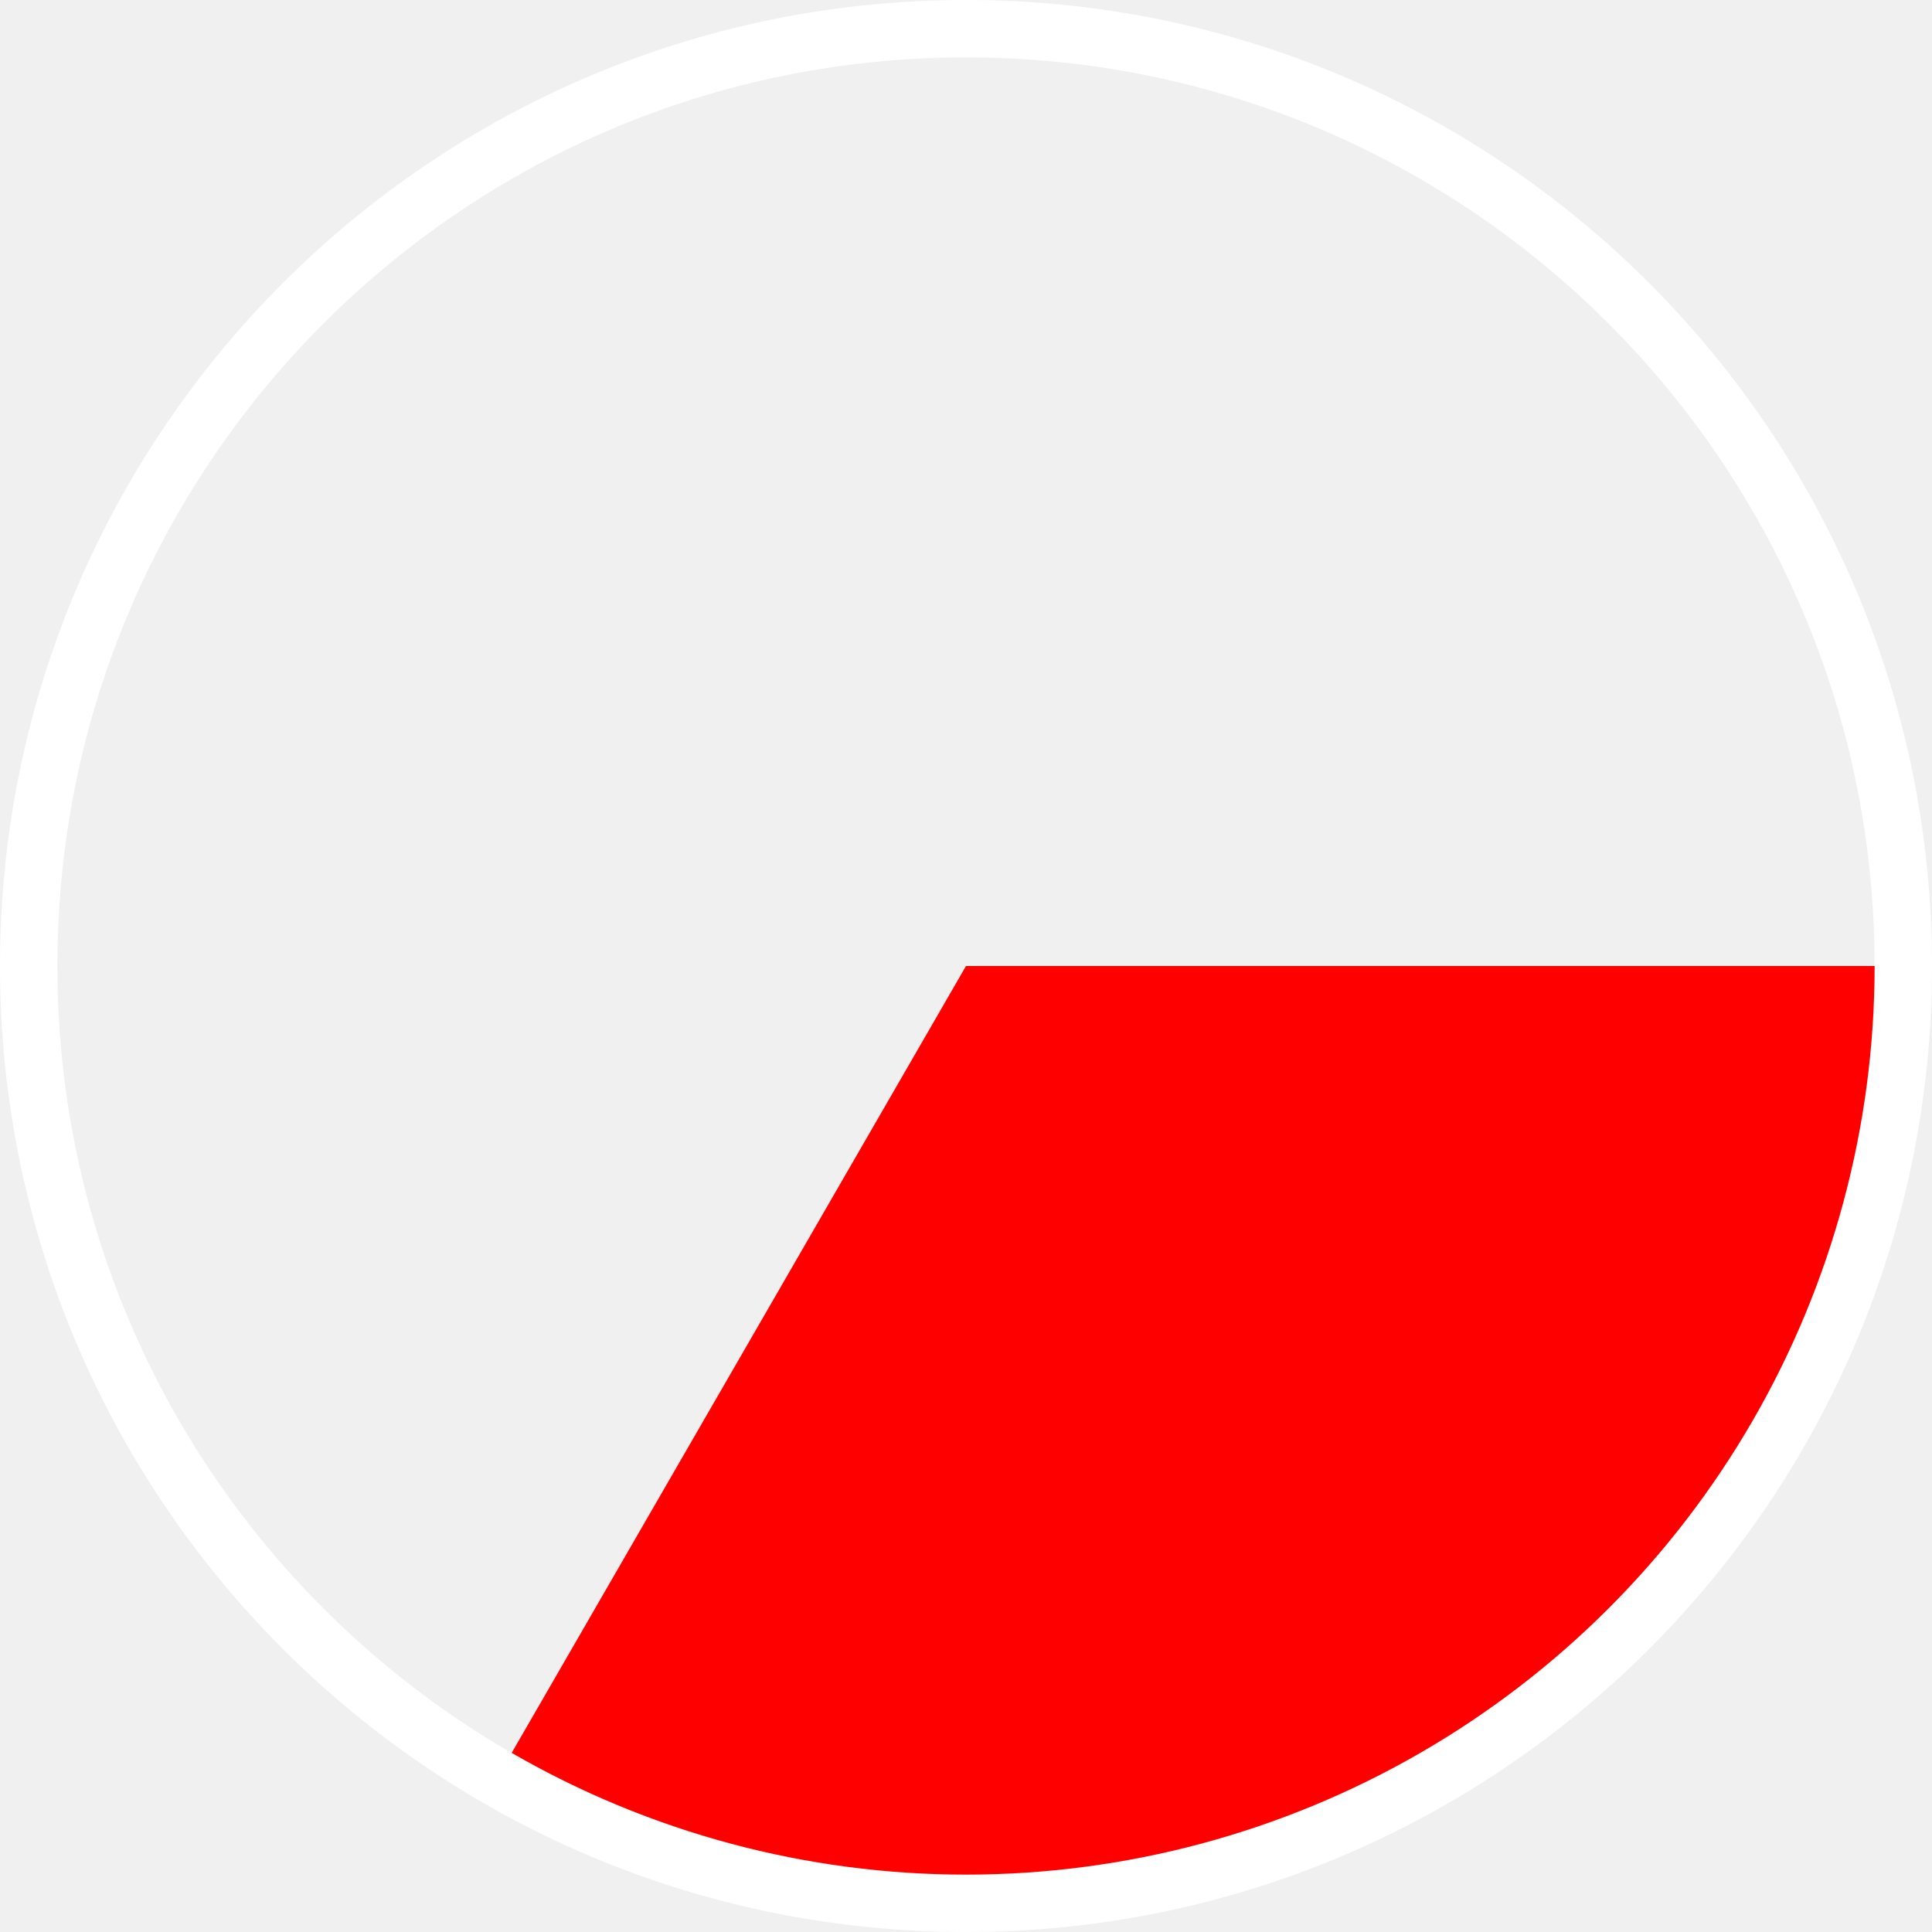
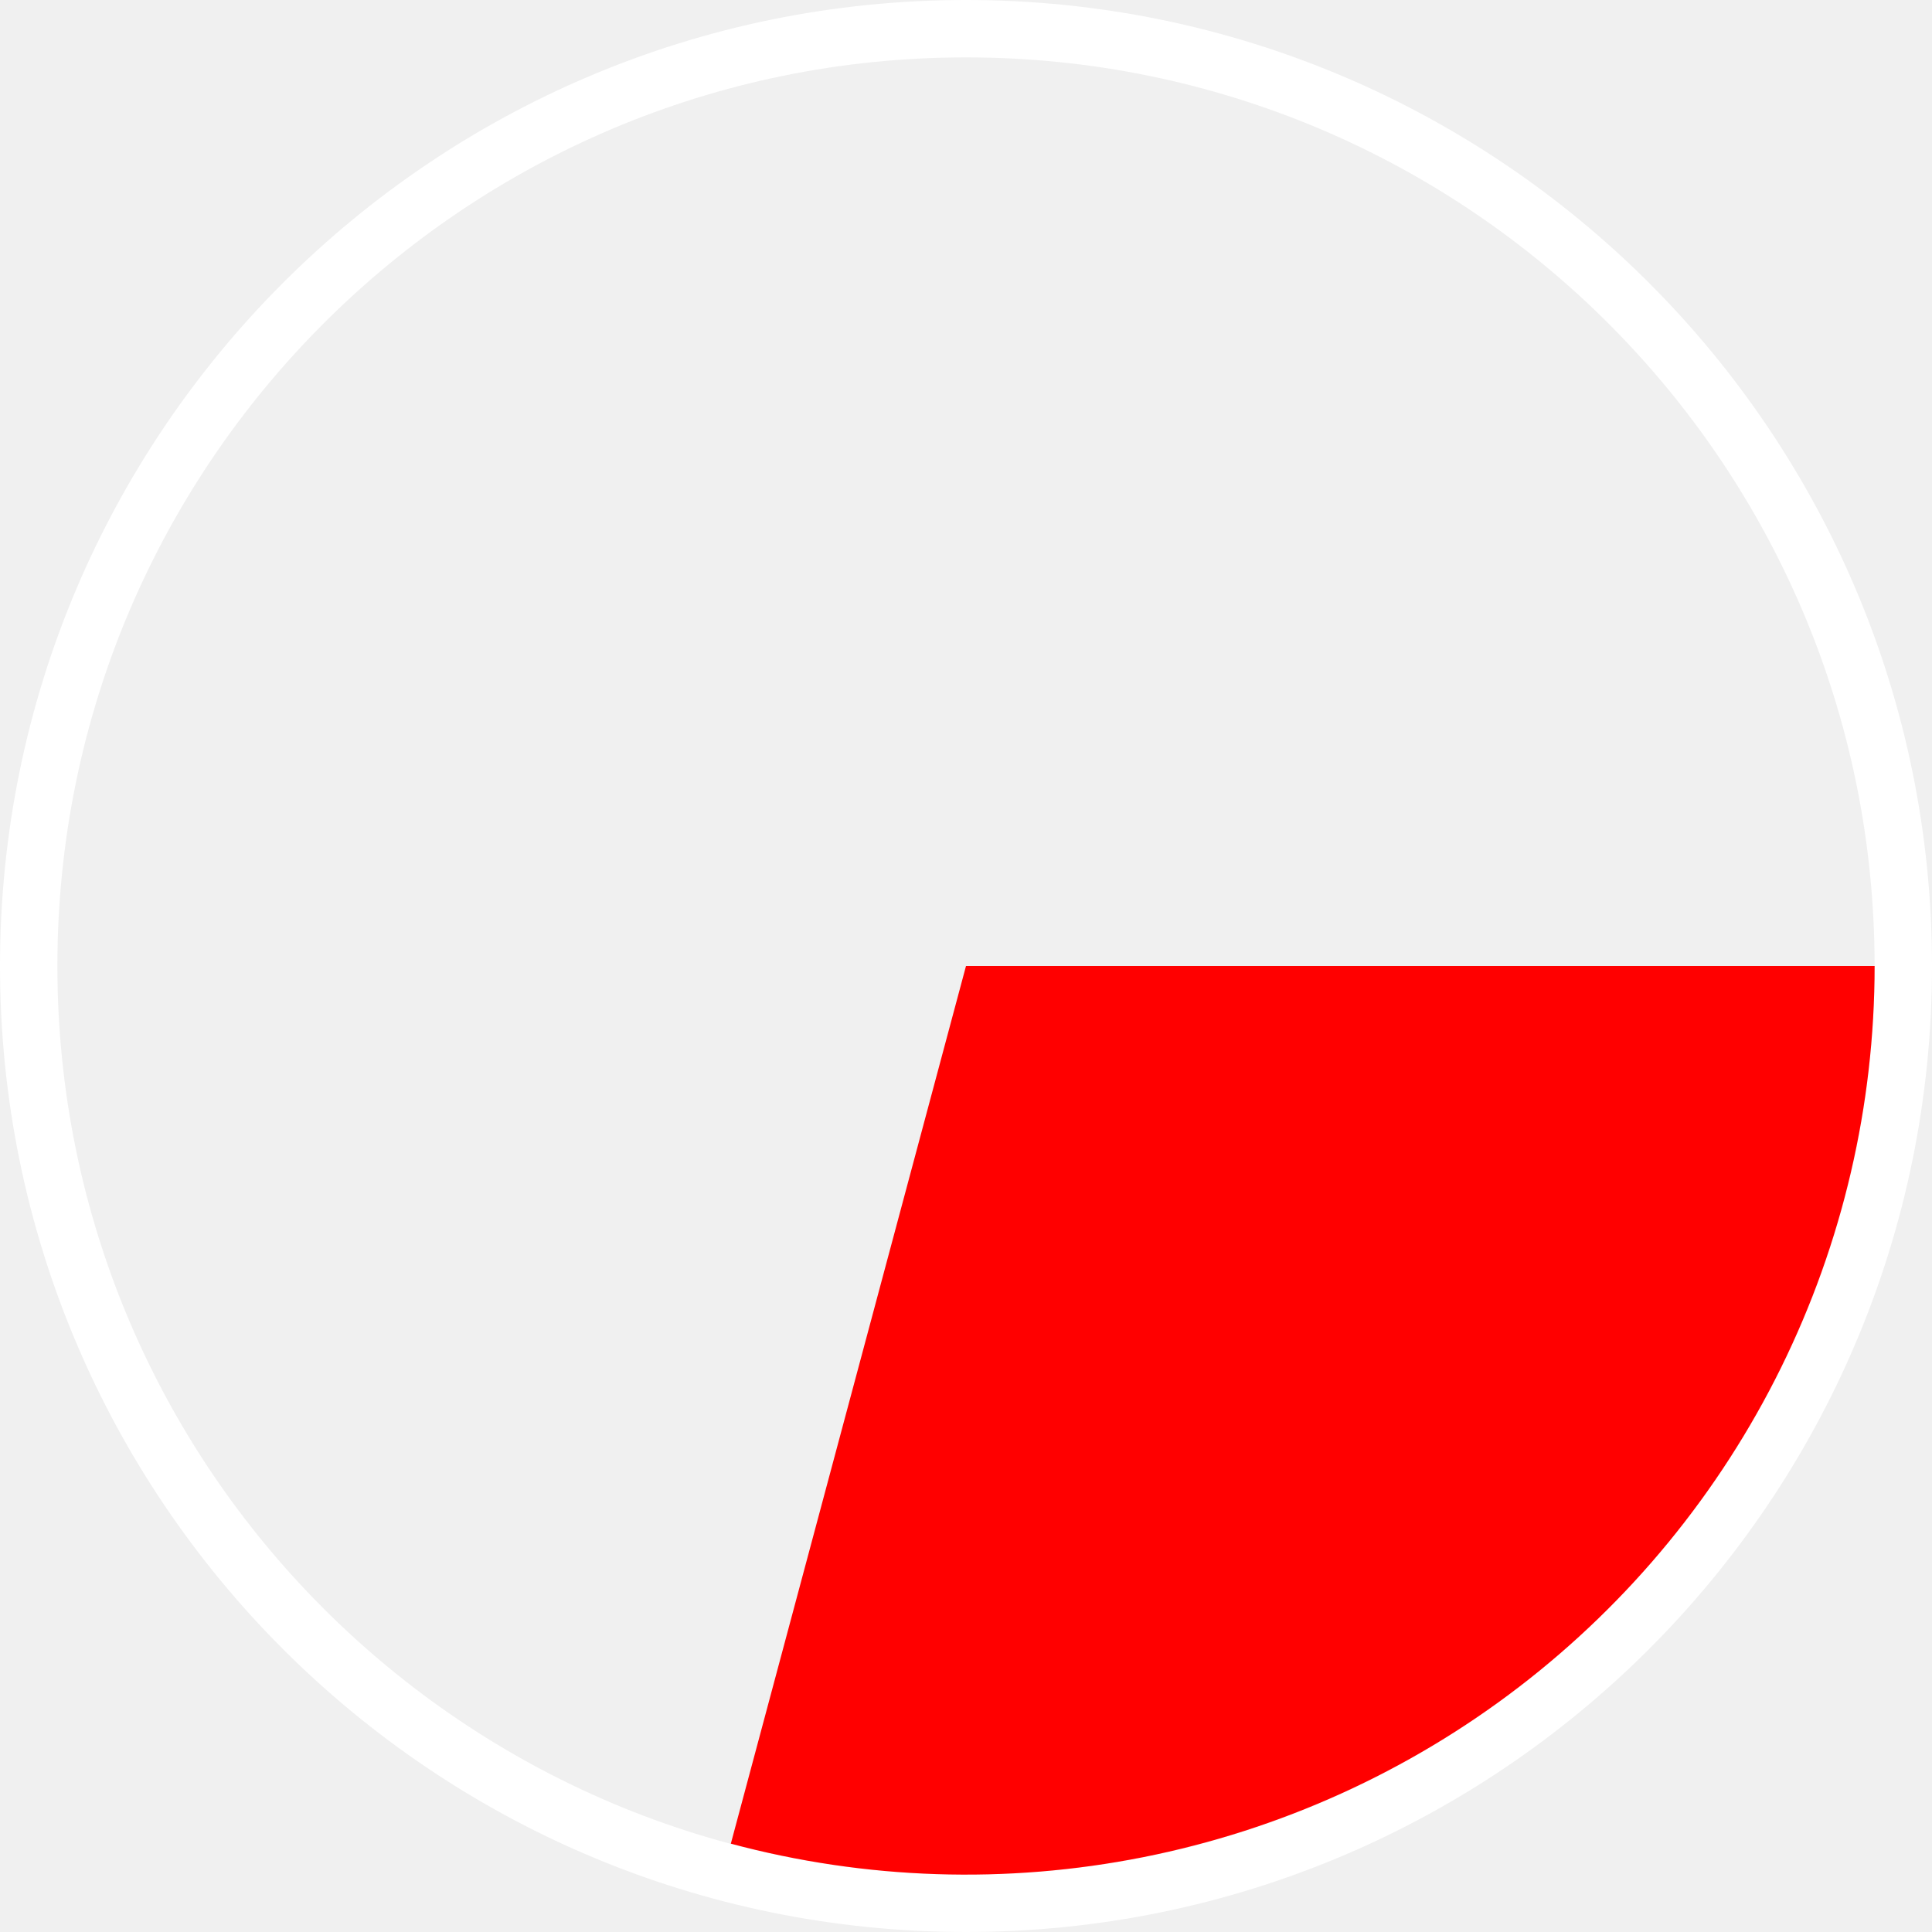
<svg xmlns="http://www.w3.org/2000/svg" width="101" height="101" viewBox="0 0 101 101" fill="none">
  <circle cx="50.5" cy="50.5" r="49" stroke="white" stroke-width="3" />
-   <path d="M98 50.5C98 58.838 95.805 67.029 91.636 74.25C87.467 81.471 81.471 87.467 74.25 91.636C67.029 95.805 58.838 98 50.5 98C42.162 98 33.971 95.805 26.75 91.636L50.5 50.5H98Z" fill="#FF0000" />
+   <path d="M98 50.5C98 57.786 96.324 64.974 93.102 71.509C89.879 78.043 85.197 83.749 79.416 88.184C73.636 92.62 66.913 95.666 59.767 97.087C52.621 98.509 45.244 98.267 38.206 96.382L50.5 50.5H98Z" fill="#FF0000" />
</svg>
